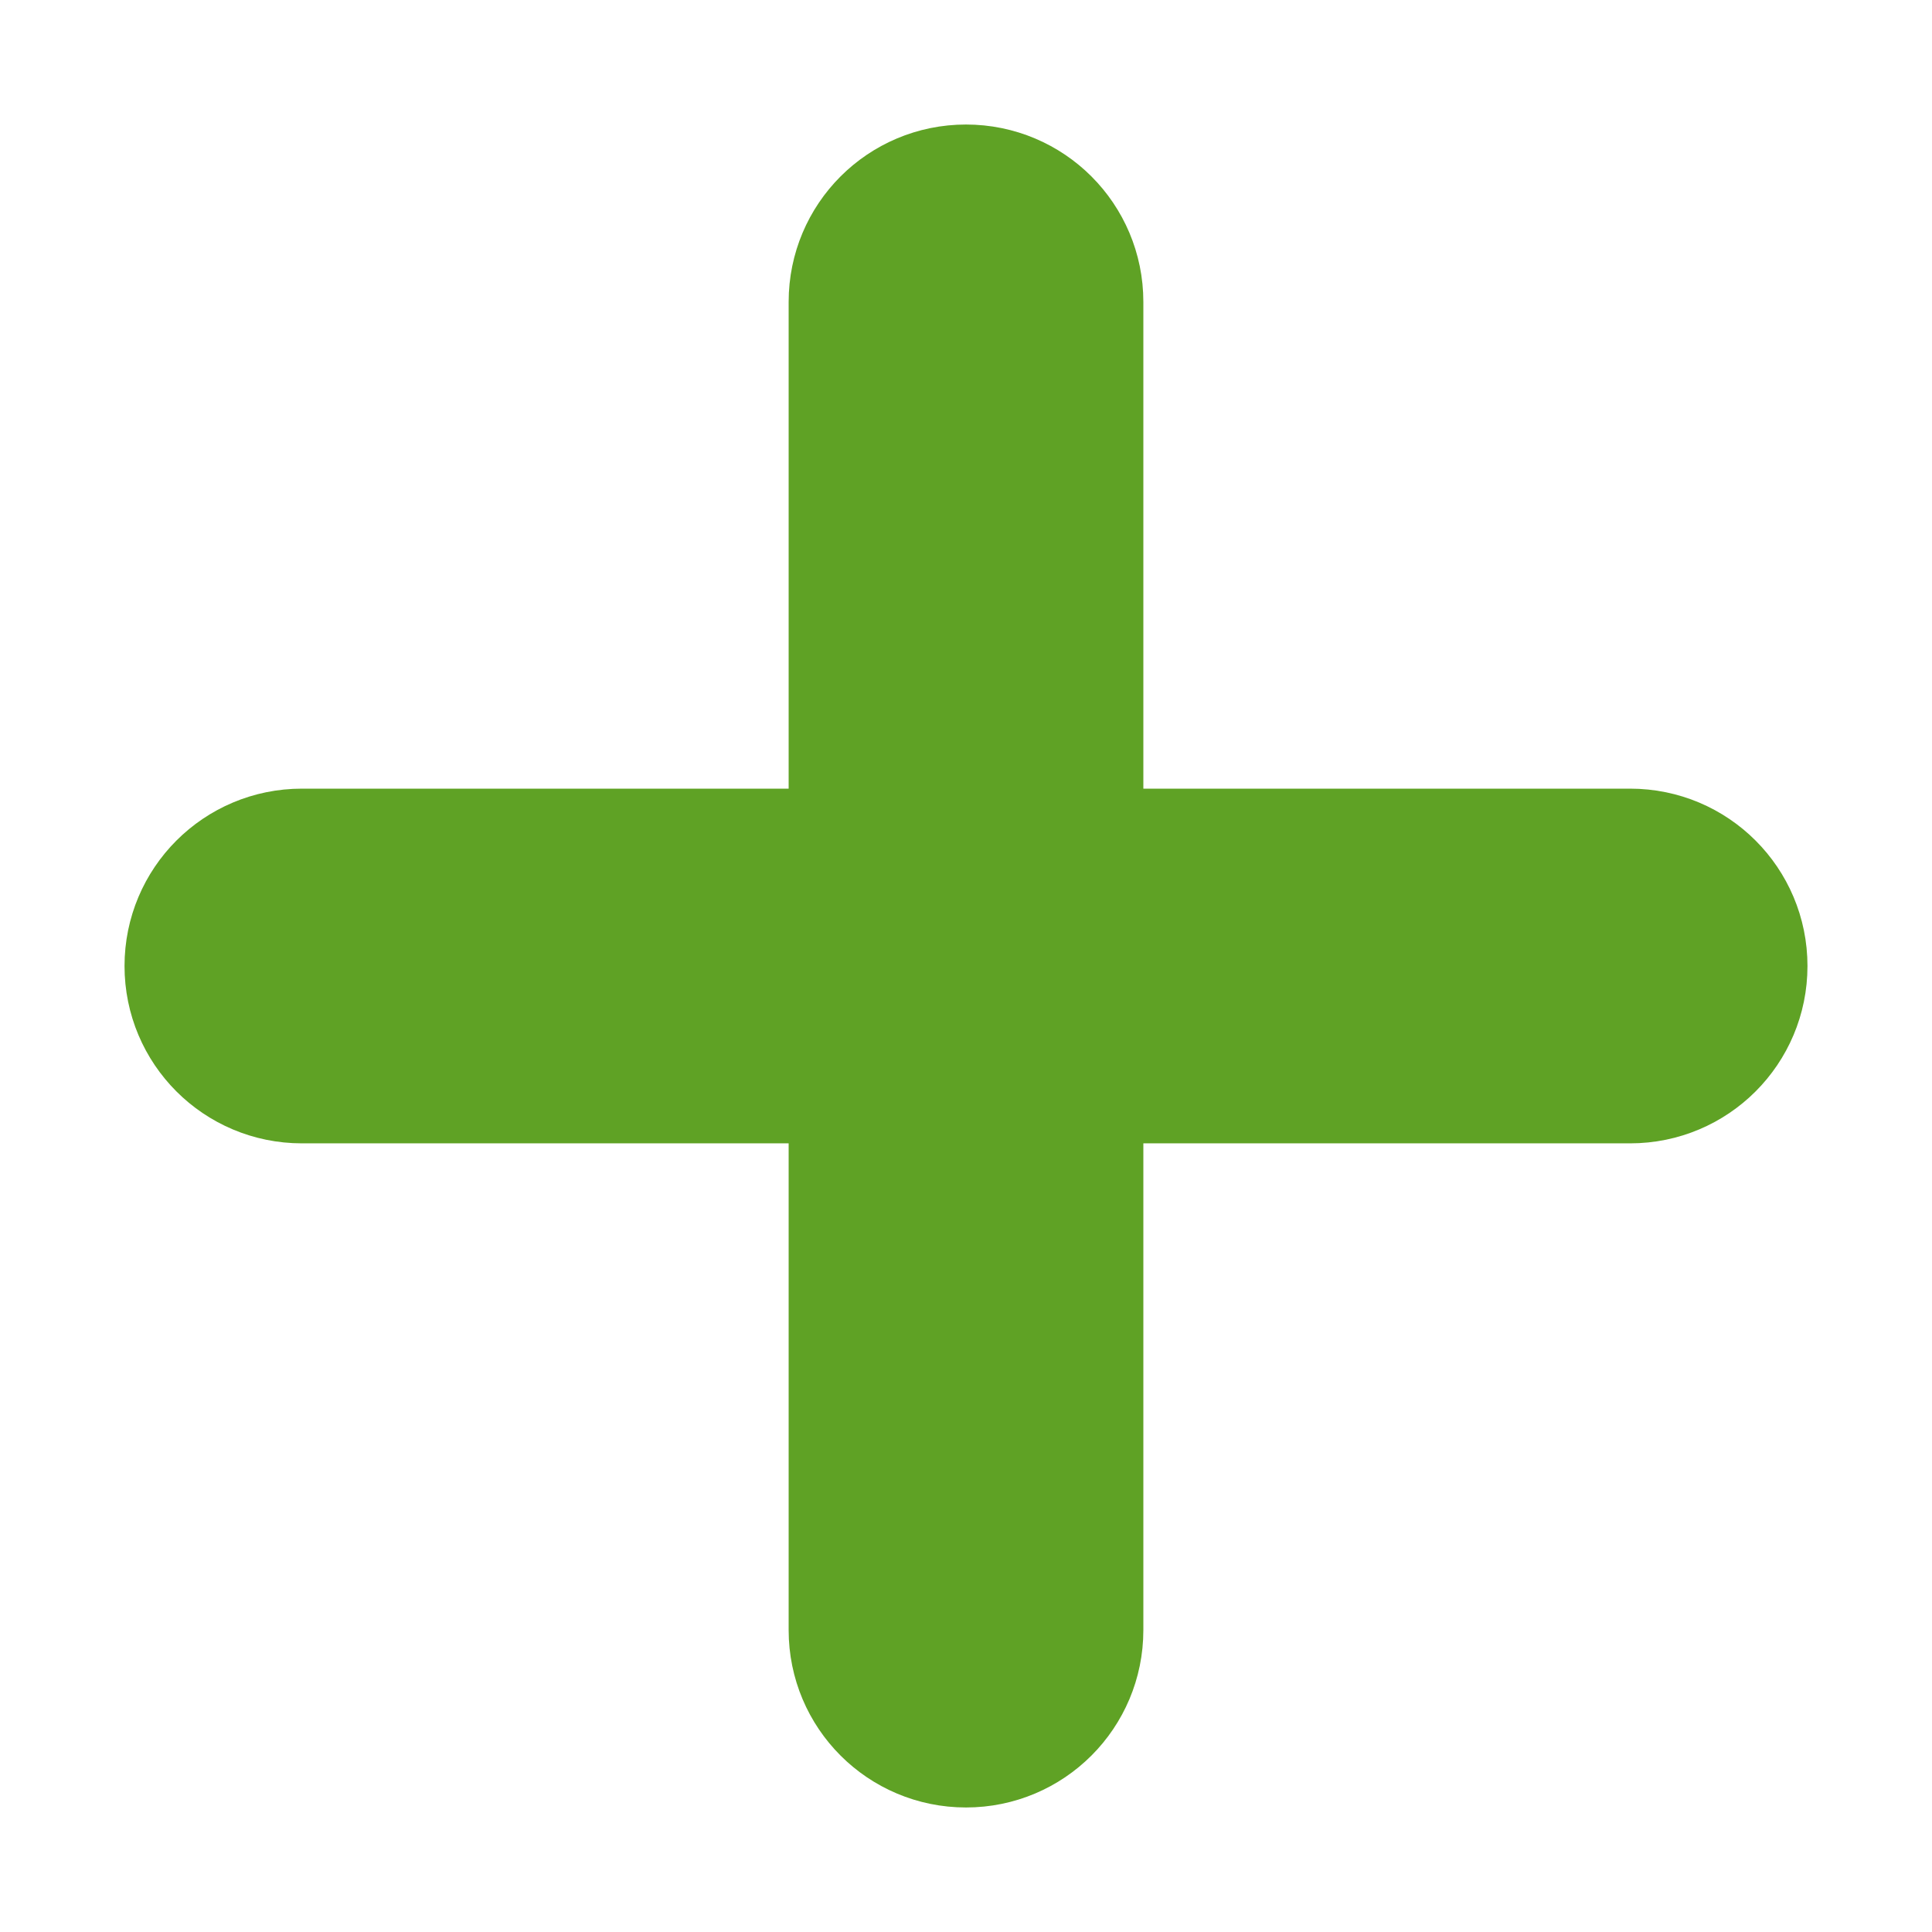
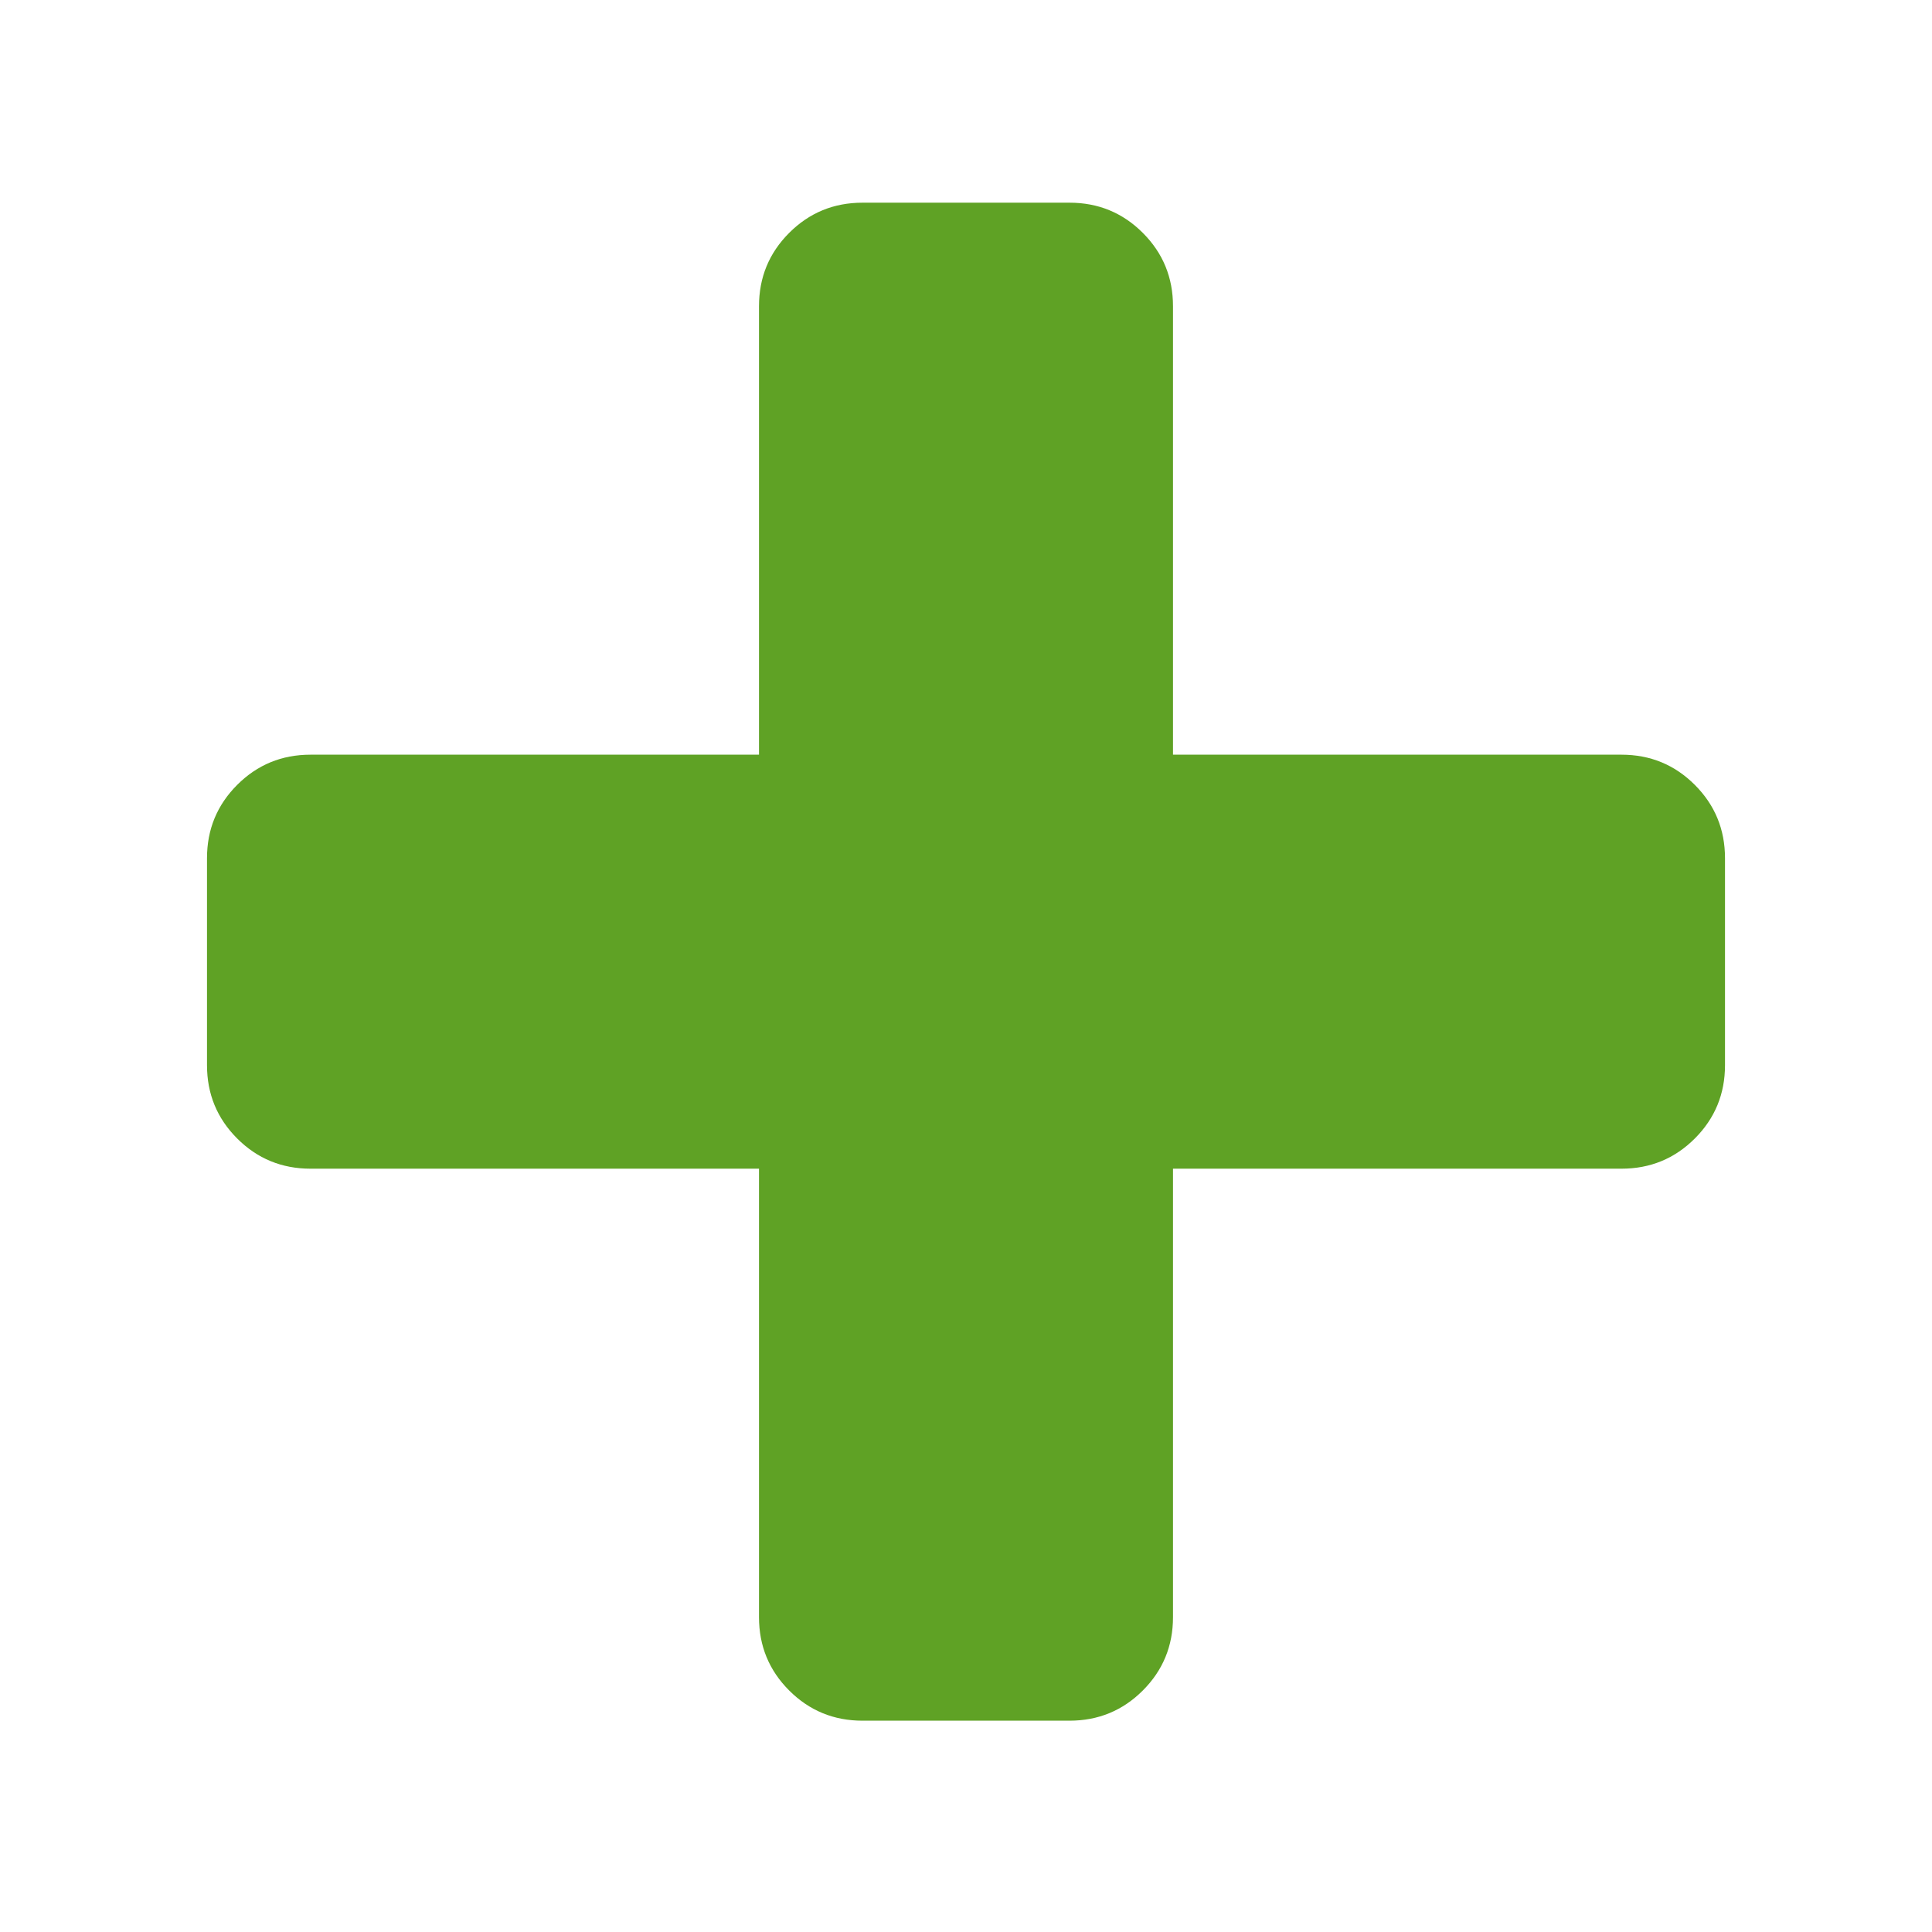
- <svg xmlns="http://www.w3.org/2000/svg" width="13" height="13" viewBox="0 0 448 512">
-   <path fill="#5fa225" stroke="#5fa225" stroke-width="30" d="M256 80c0-17.7-14.3-32-32-32s-32 14.3-32 32l0 144L48 224c-17.7 0-32 14.3-32 32s14.3 32 32 32l144 0 0 144c0 17.7 14.3 32 32 32s32-14.3 32-32l0-144 144 0c17.7 0 32-14.3 32-32s-14.3-32-32-32l-144 0 0-144z" />
+ <svg xmlns="http://www.w3.org/2000/svg" width="13" height="13" viewBox="0 0 1792 1792">
+   <path fill="#5fa225" d="M1600 796v192q0 40-28 68t-68 28h-416v416q0 40-28 68t-68 28h-192q-40 0-68-28t-28-68v-416h-416q-40 0-68-28t-28-68v-192q0-40 28-68t68-28h416v-416q0-40 28-68t68-28h192q40 0 68 28t28 68v416h416q40 0 68 28t28 68z" />
</svg>
